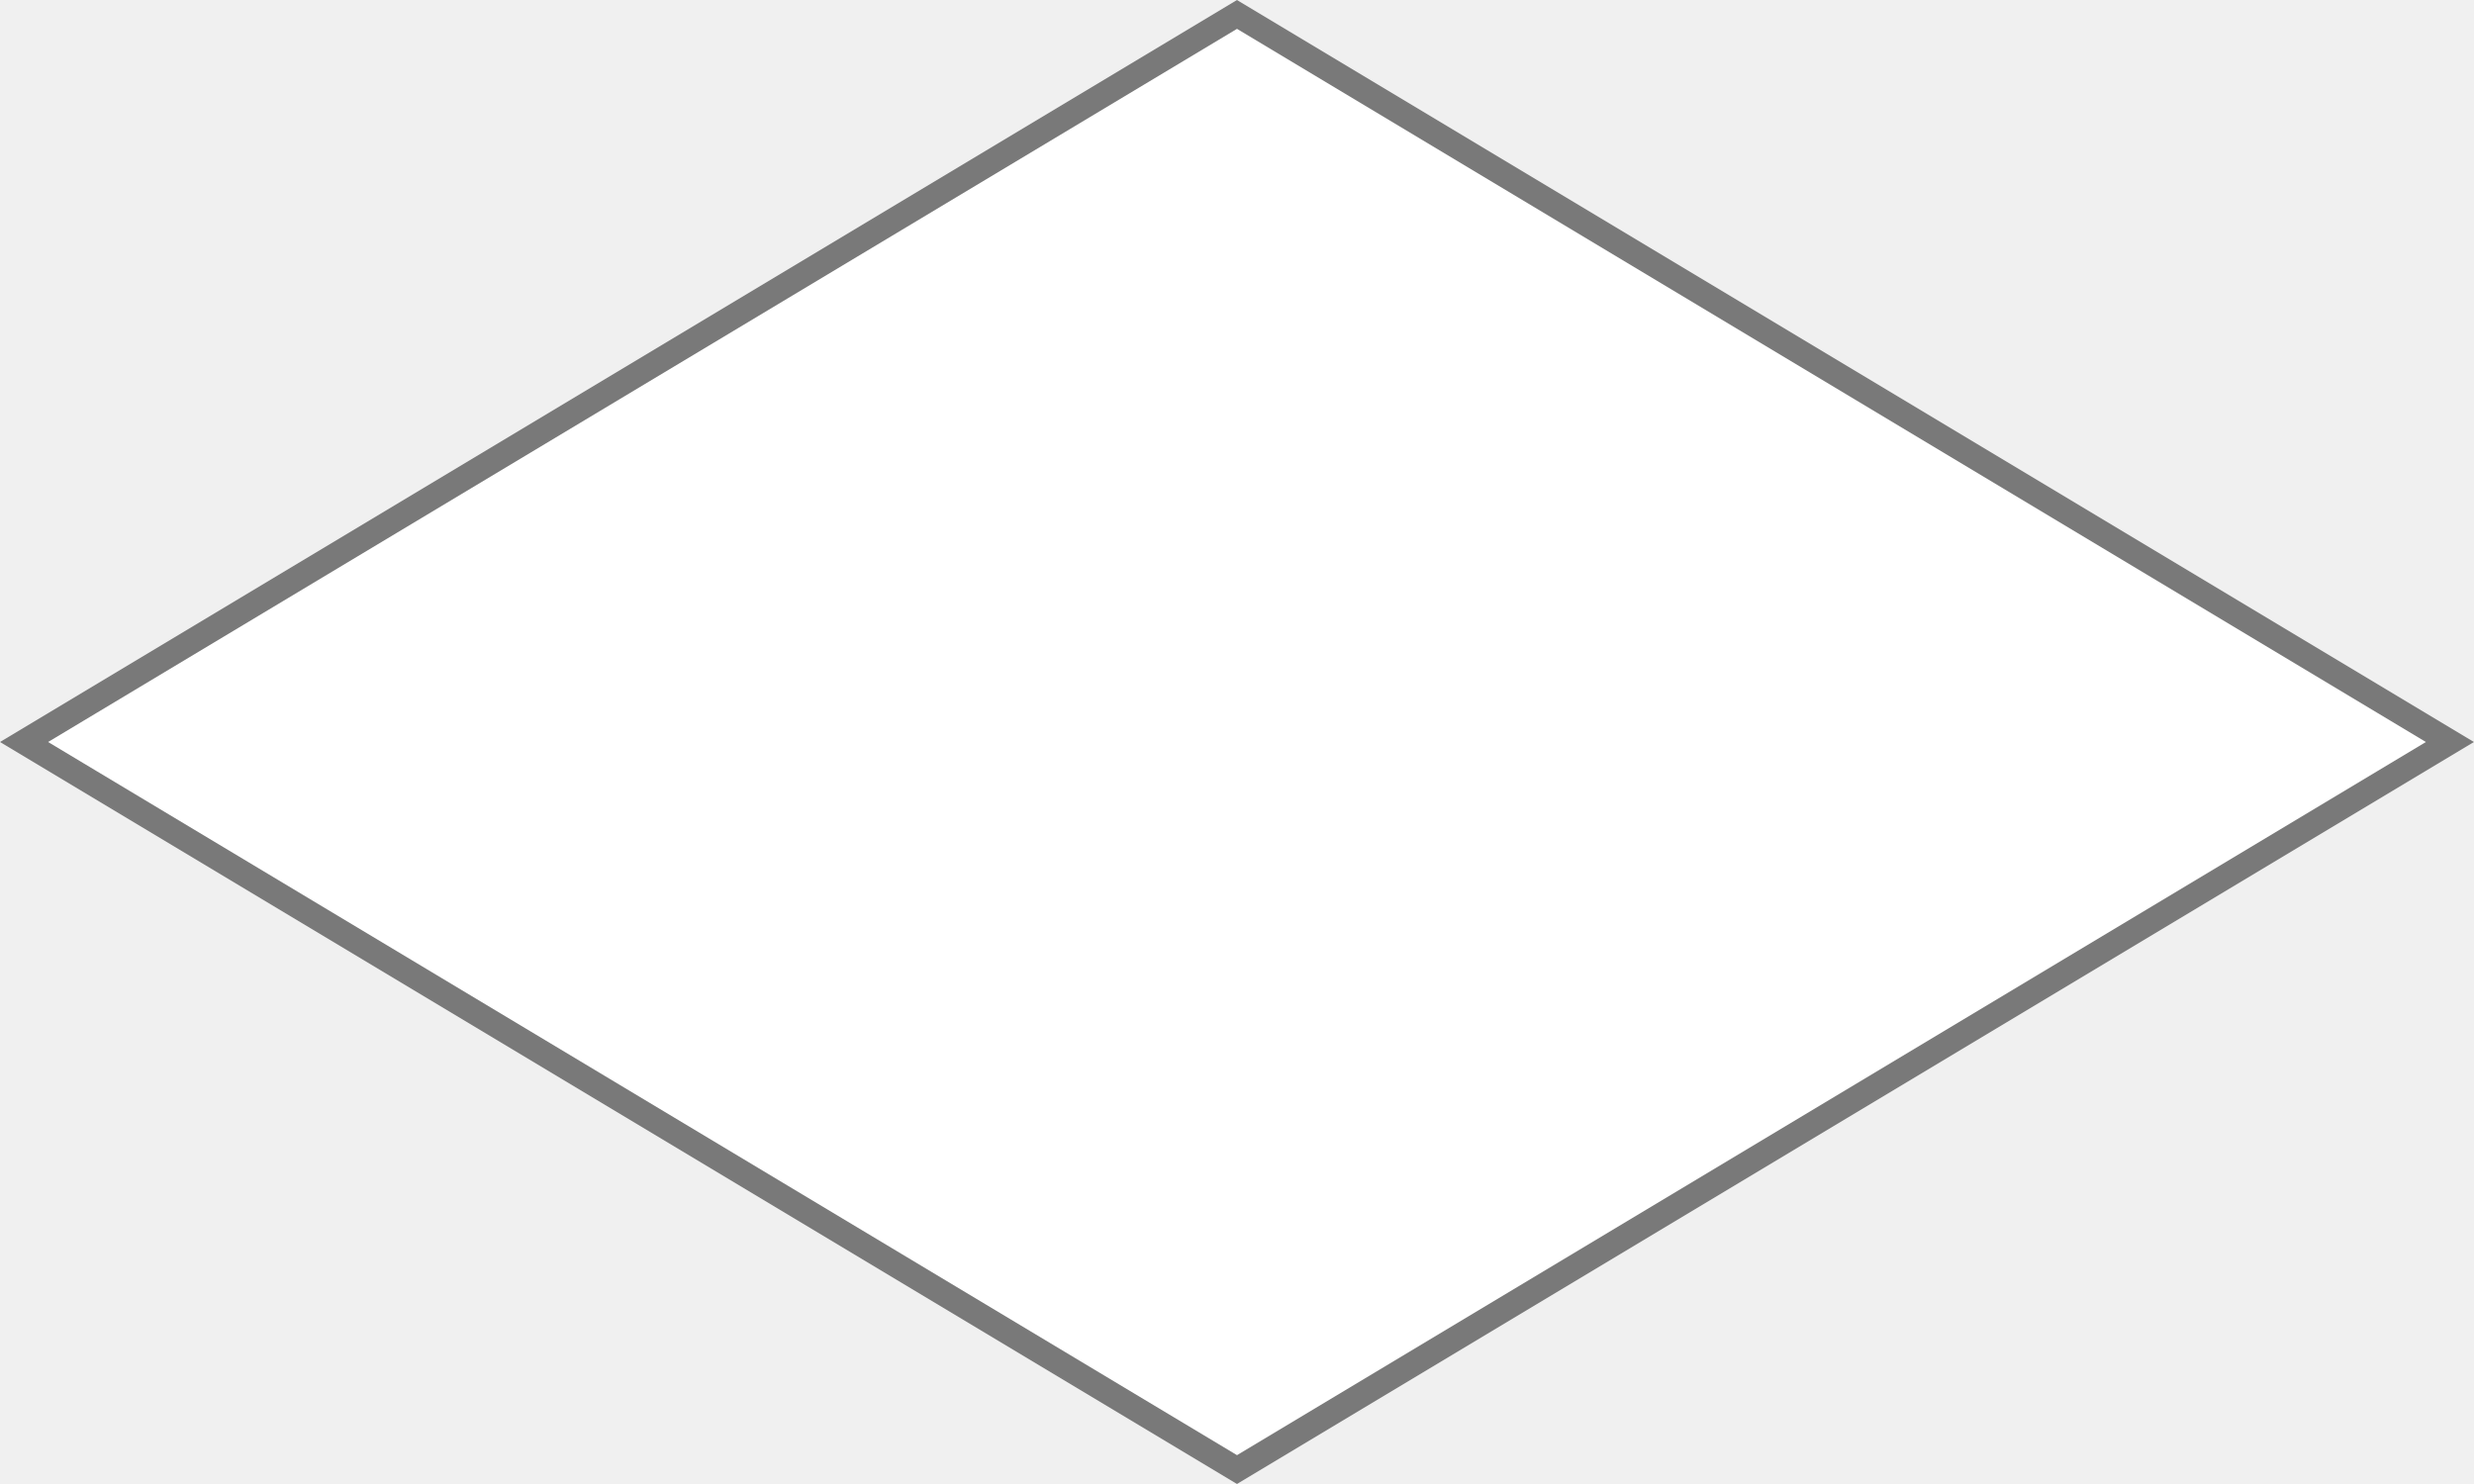
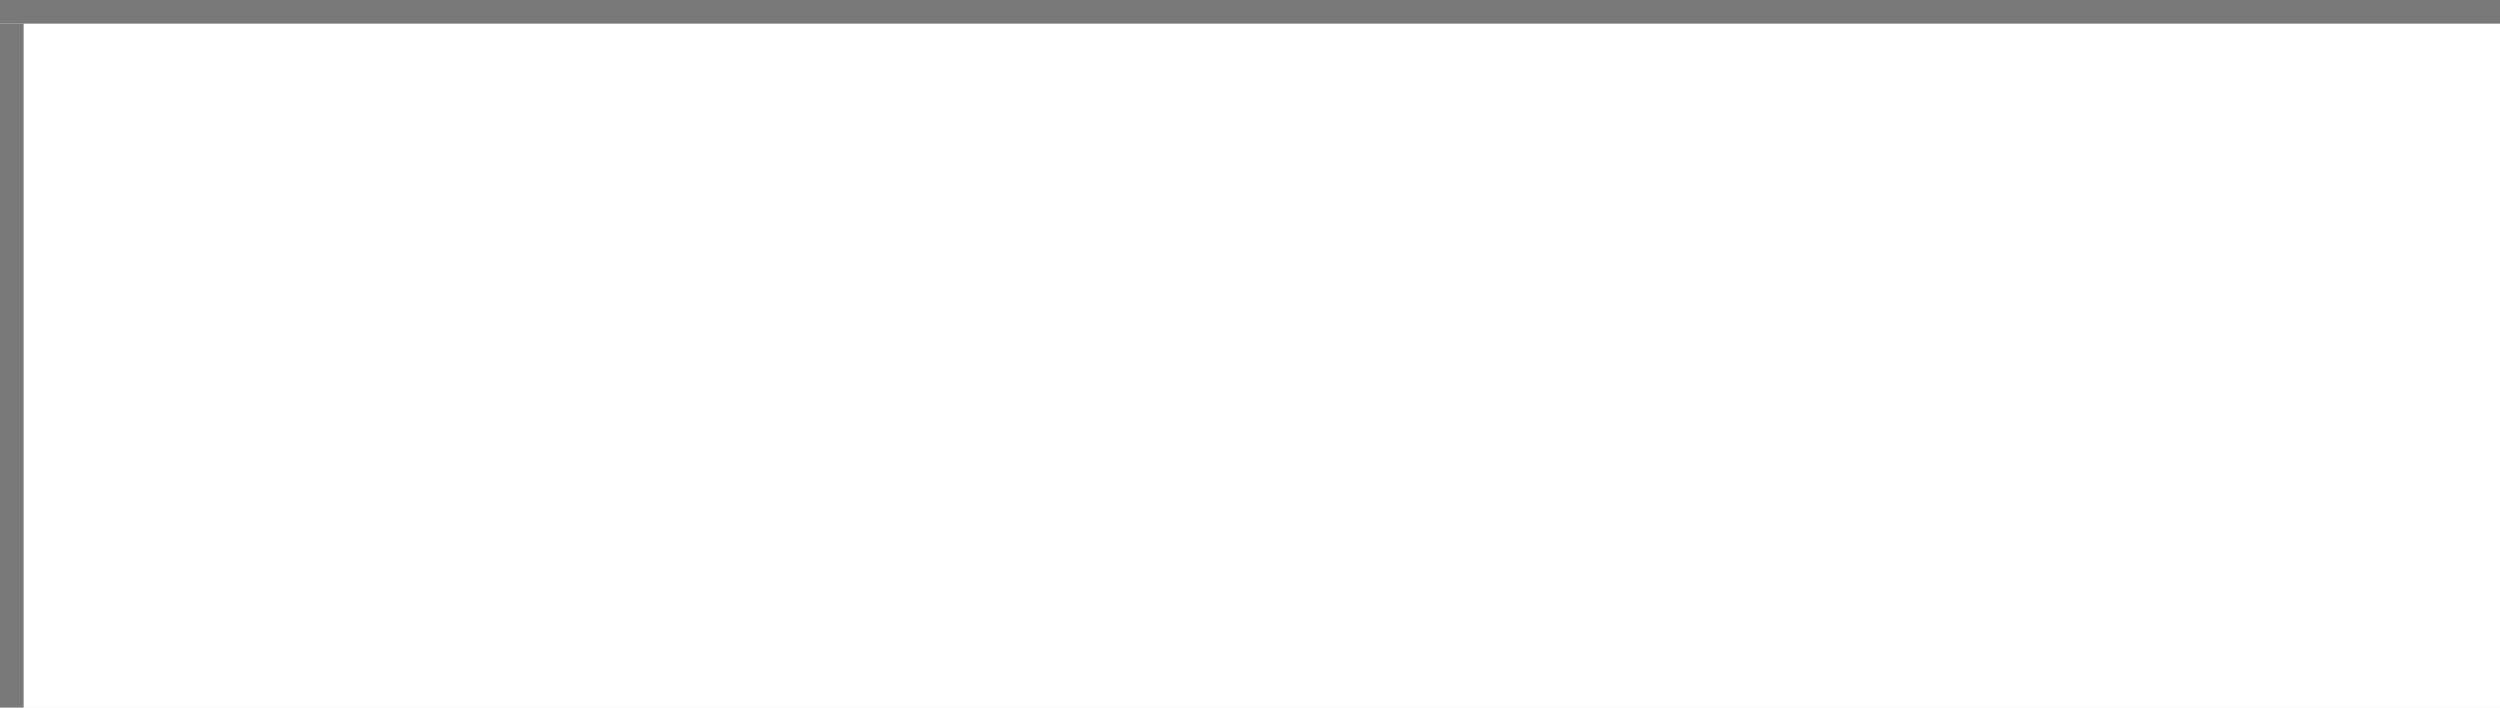
- <svg xmlns="http://www.w3.org/2000/svg" version="1.1" width="100px" height="60px">
-   <defs>
-     <pattern id="BGPattern" patternUnits="userSpaceOnUse" alignment="0 0" imageRepeat="None" />
-     <mask fill="white" id="Clip42">
-       <path d="M 50 60  L 0 30  L 50 0  L 100 30  L 50 60  Z " fill-rule="evenodd" />
-     </mask>
-   </defs>
-   <g transform="matrix(1 0 0 1 -1523 -142 )">
-     <path d="M 50 60  L 0 30  L 50 0  L 100 30  L 50 60  Z " fill-rule="nonzero" fill="rgba(255, 255, 255, 1)" stroke="none" transform="matrix(1 0 0 1 1523 142 )" class="fill" />
-     <path d="M 50 60  L 0 30  L 50 0  L 100 30  L 50 60  Z " stroke-width="2" stroke-dasharray="0" stroke="rgba(121, 121, 121, 1)" fill="none" transform="matrix(1 0 0 1 1523 142 )" class="stroke" mask="url(#Clip42)" />
-   </g>
+ <svg xmlns="http://www.w3.org/2000/svg" version="1.1" width="106px" height="30px" viewBox="318 0 106 30">
+   <path d="M 1 1  L 106 1  L 106 30  L 1 30  L 1 1  Z " fill-rule="nonzero" fill="rgba(255, 255, 255, 1)" stroke="none" transform="matrix(1 0 0 1 318 0 )" class="fill" />
+   <path d="M 0.5 1  L 0.5 30  " stroke-width="1" stroke-dasharray="0" stroke="rgba(121, 121, 121, 1)" fill="none" transform="matrix(1 0 0 1 318 0 )" class="stroke" />
+   <path d="M 0 0.5  L 106 0.5  " stroke-width="1" stroke-dasharray="0" stroke="rgba(121, 121, 121, 1)" fill="none" transform="matrix(1 0 0 1 318 0 )" class="stroke" />
</svg>
